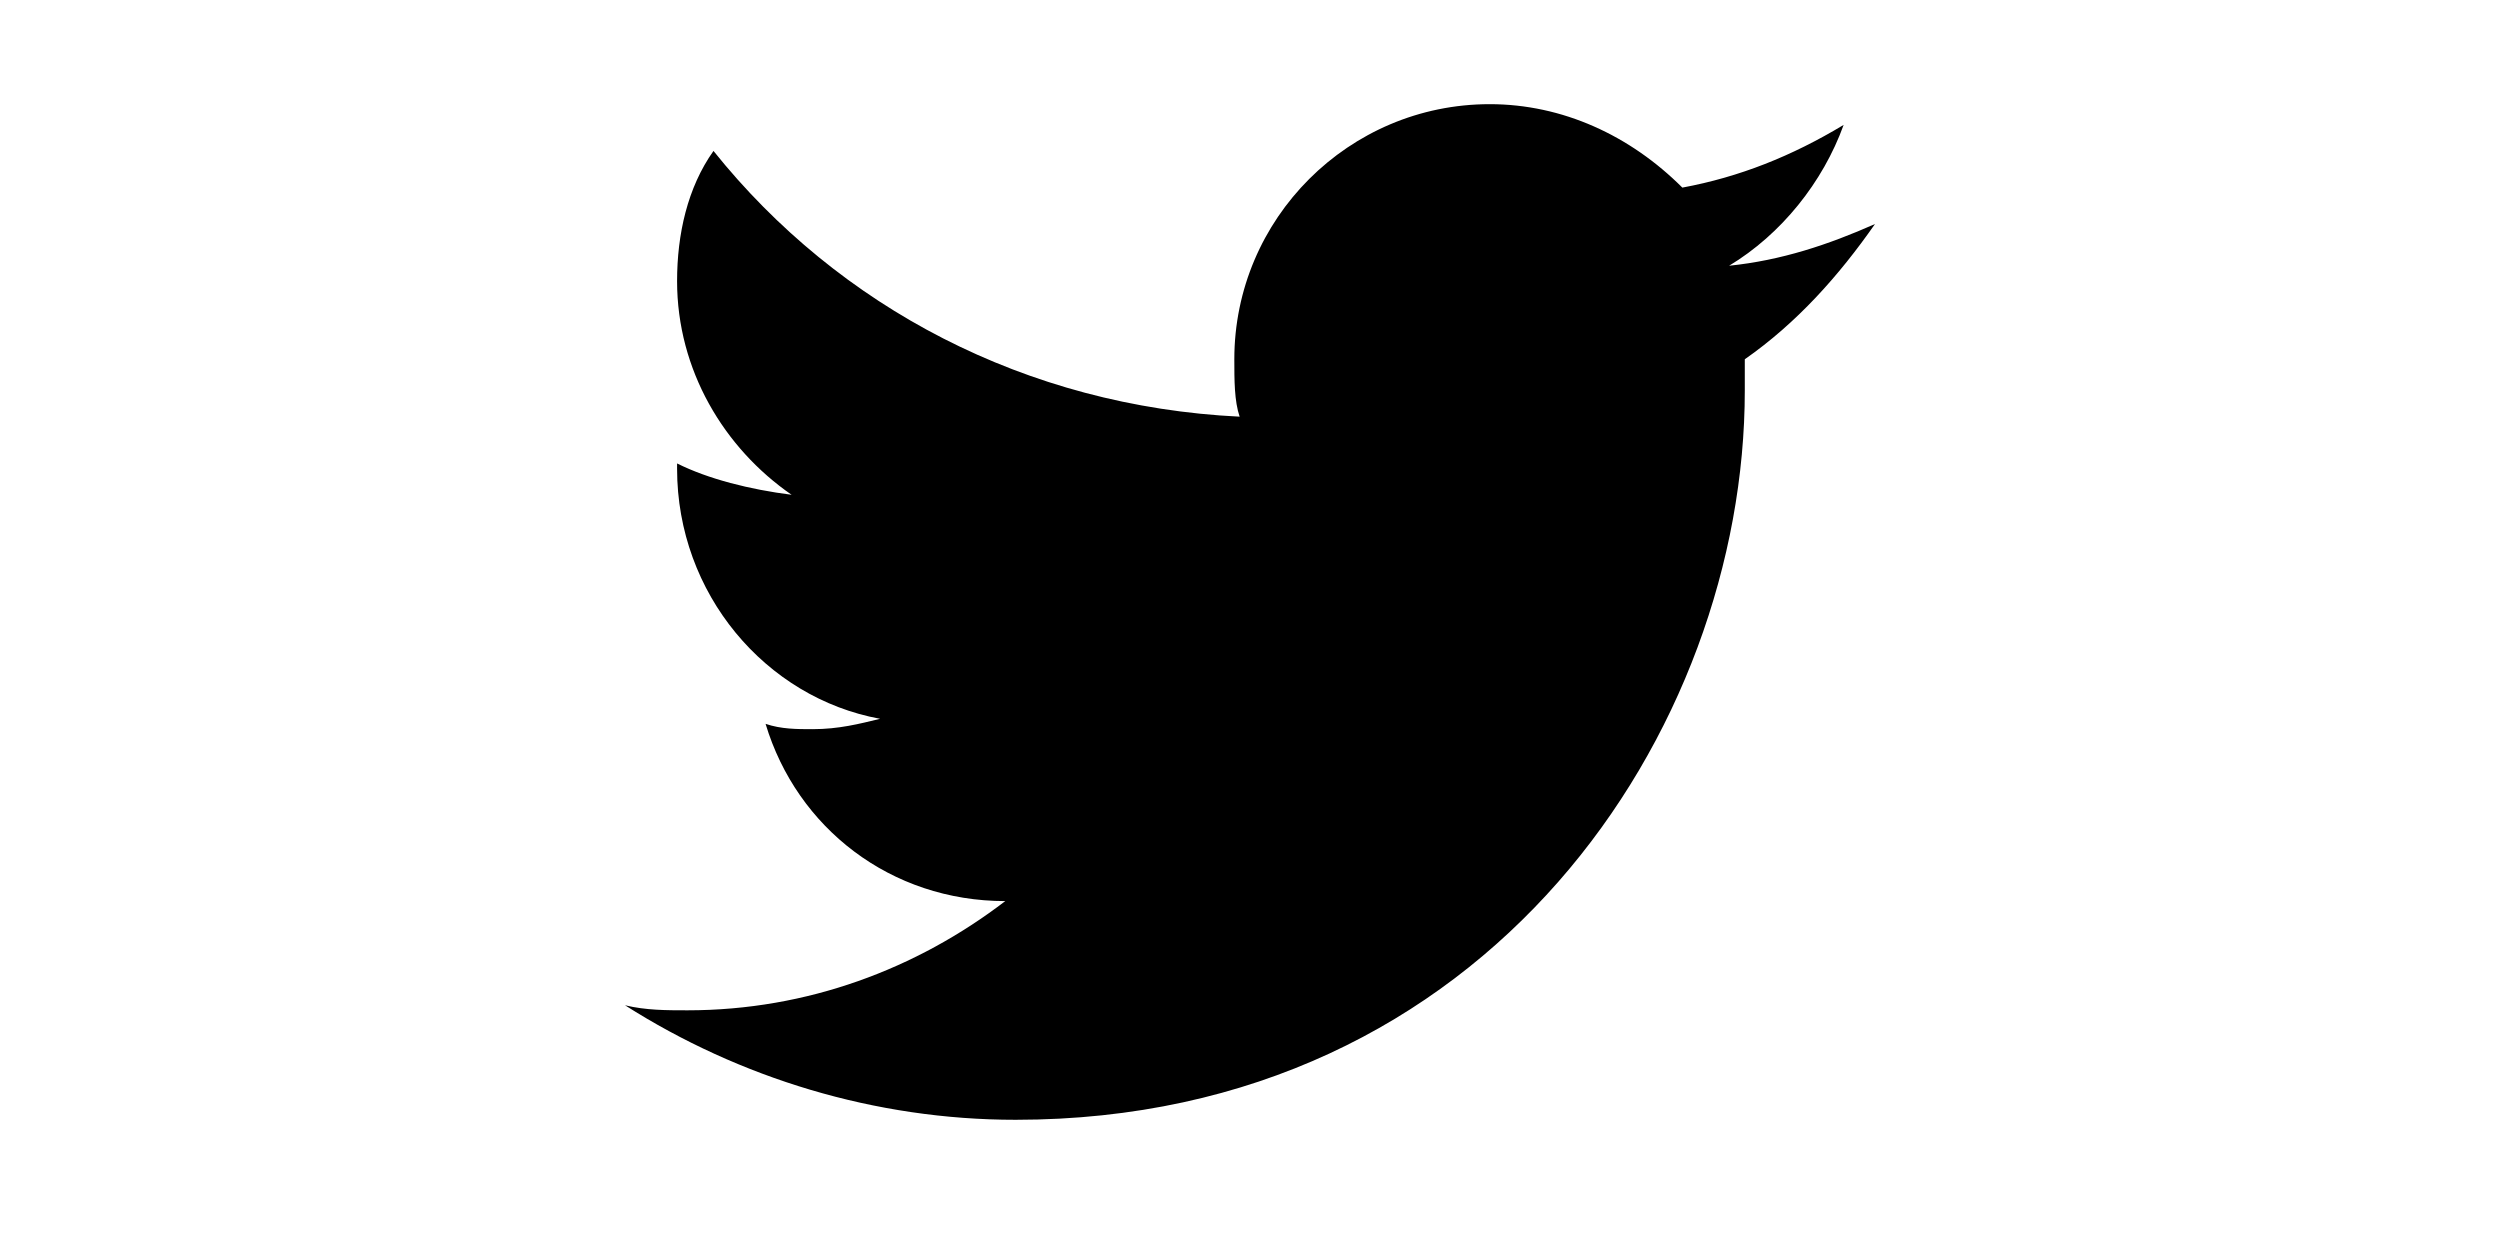
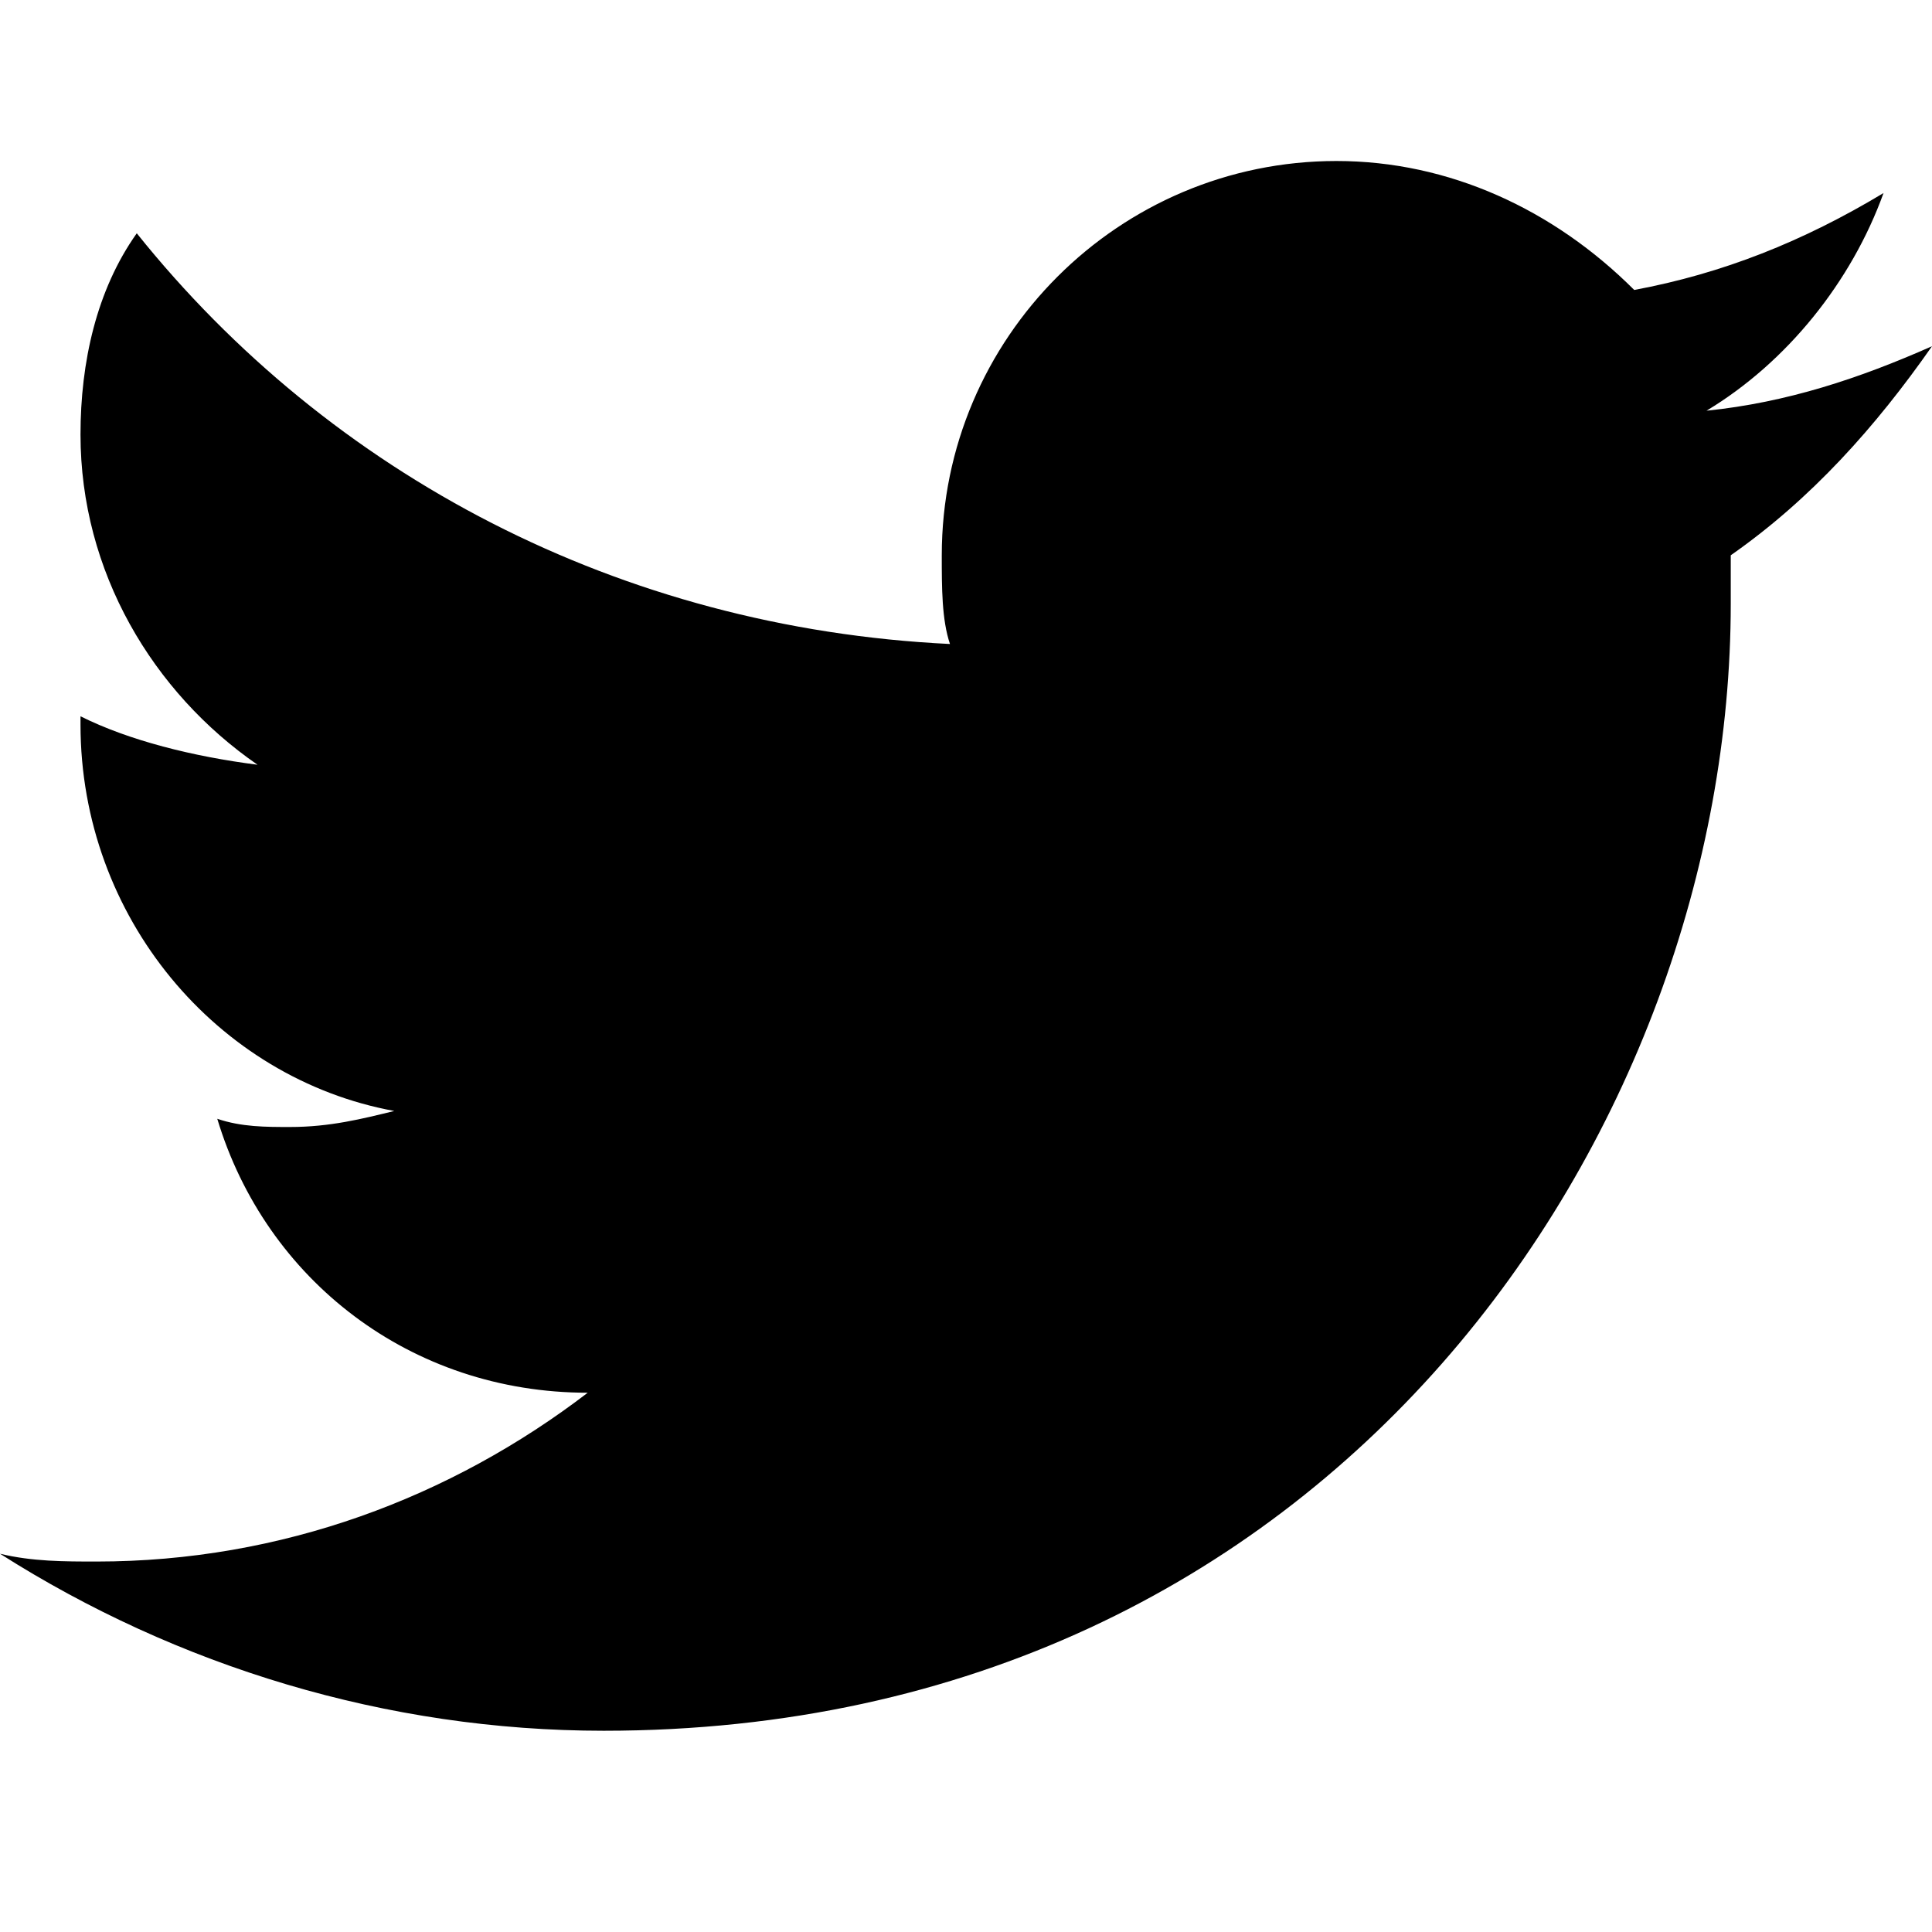
- <svg xmlns="http://www.w3.org/2000/svg" fill="#000000" viewBox="0 0 24 24" width="48px" height="24px">
+ <svg xmlns="http://www.w3.org/2000/svg" fill="#000000" viewBox="0 0 24 24" width="36px" height="36px">
  <path d="M 24 4.301 C 23.102 4.699 22.199 5 21.199 5.102 C 22.199 4.5 23 3.5 23.398 2.398 C 22.398 3 21.398 3.398 20.301 3.602 C 19.301 2.602 18 2 16.602 2 C 13.898 2 11.699 4.199 11.699 6.898 C 11.699 7.301 11.699 7.699 11.801 8 C 7.699 7.801 4.102 5.898 1.699 2.898 C 1.199 3.602 1 4.5 1 5.398 C 1 7.102 1.898 8.602 3.199 9.5 C 2.398 9.398 1.602 9.199 1 8.898 C 1 8.898 1 8.898 1 9 C 1 11.398 2.699 13.398 4.898 13.801 C 4.5 13.898 4.102 14 3.602 14 C 3.301 14 3 14 2.699 13.898 C 3.301 15.898 5.102 17.301 7.301 17.301 C 5.602 18.602 3.5 19.398 1.199 19.398 C 0.801 19.398 0.398 19.398 0 19.301 C 2.199 20.699 4.801 21.5 7.5 21.5 C 16.602 21.5 21.5 14 21.5 7.5 C 21.5 7.301 21.5 7.102 21.5 6.898 C 22.5 6.199 23.301 5.301 24 4.301" />
</svg>
